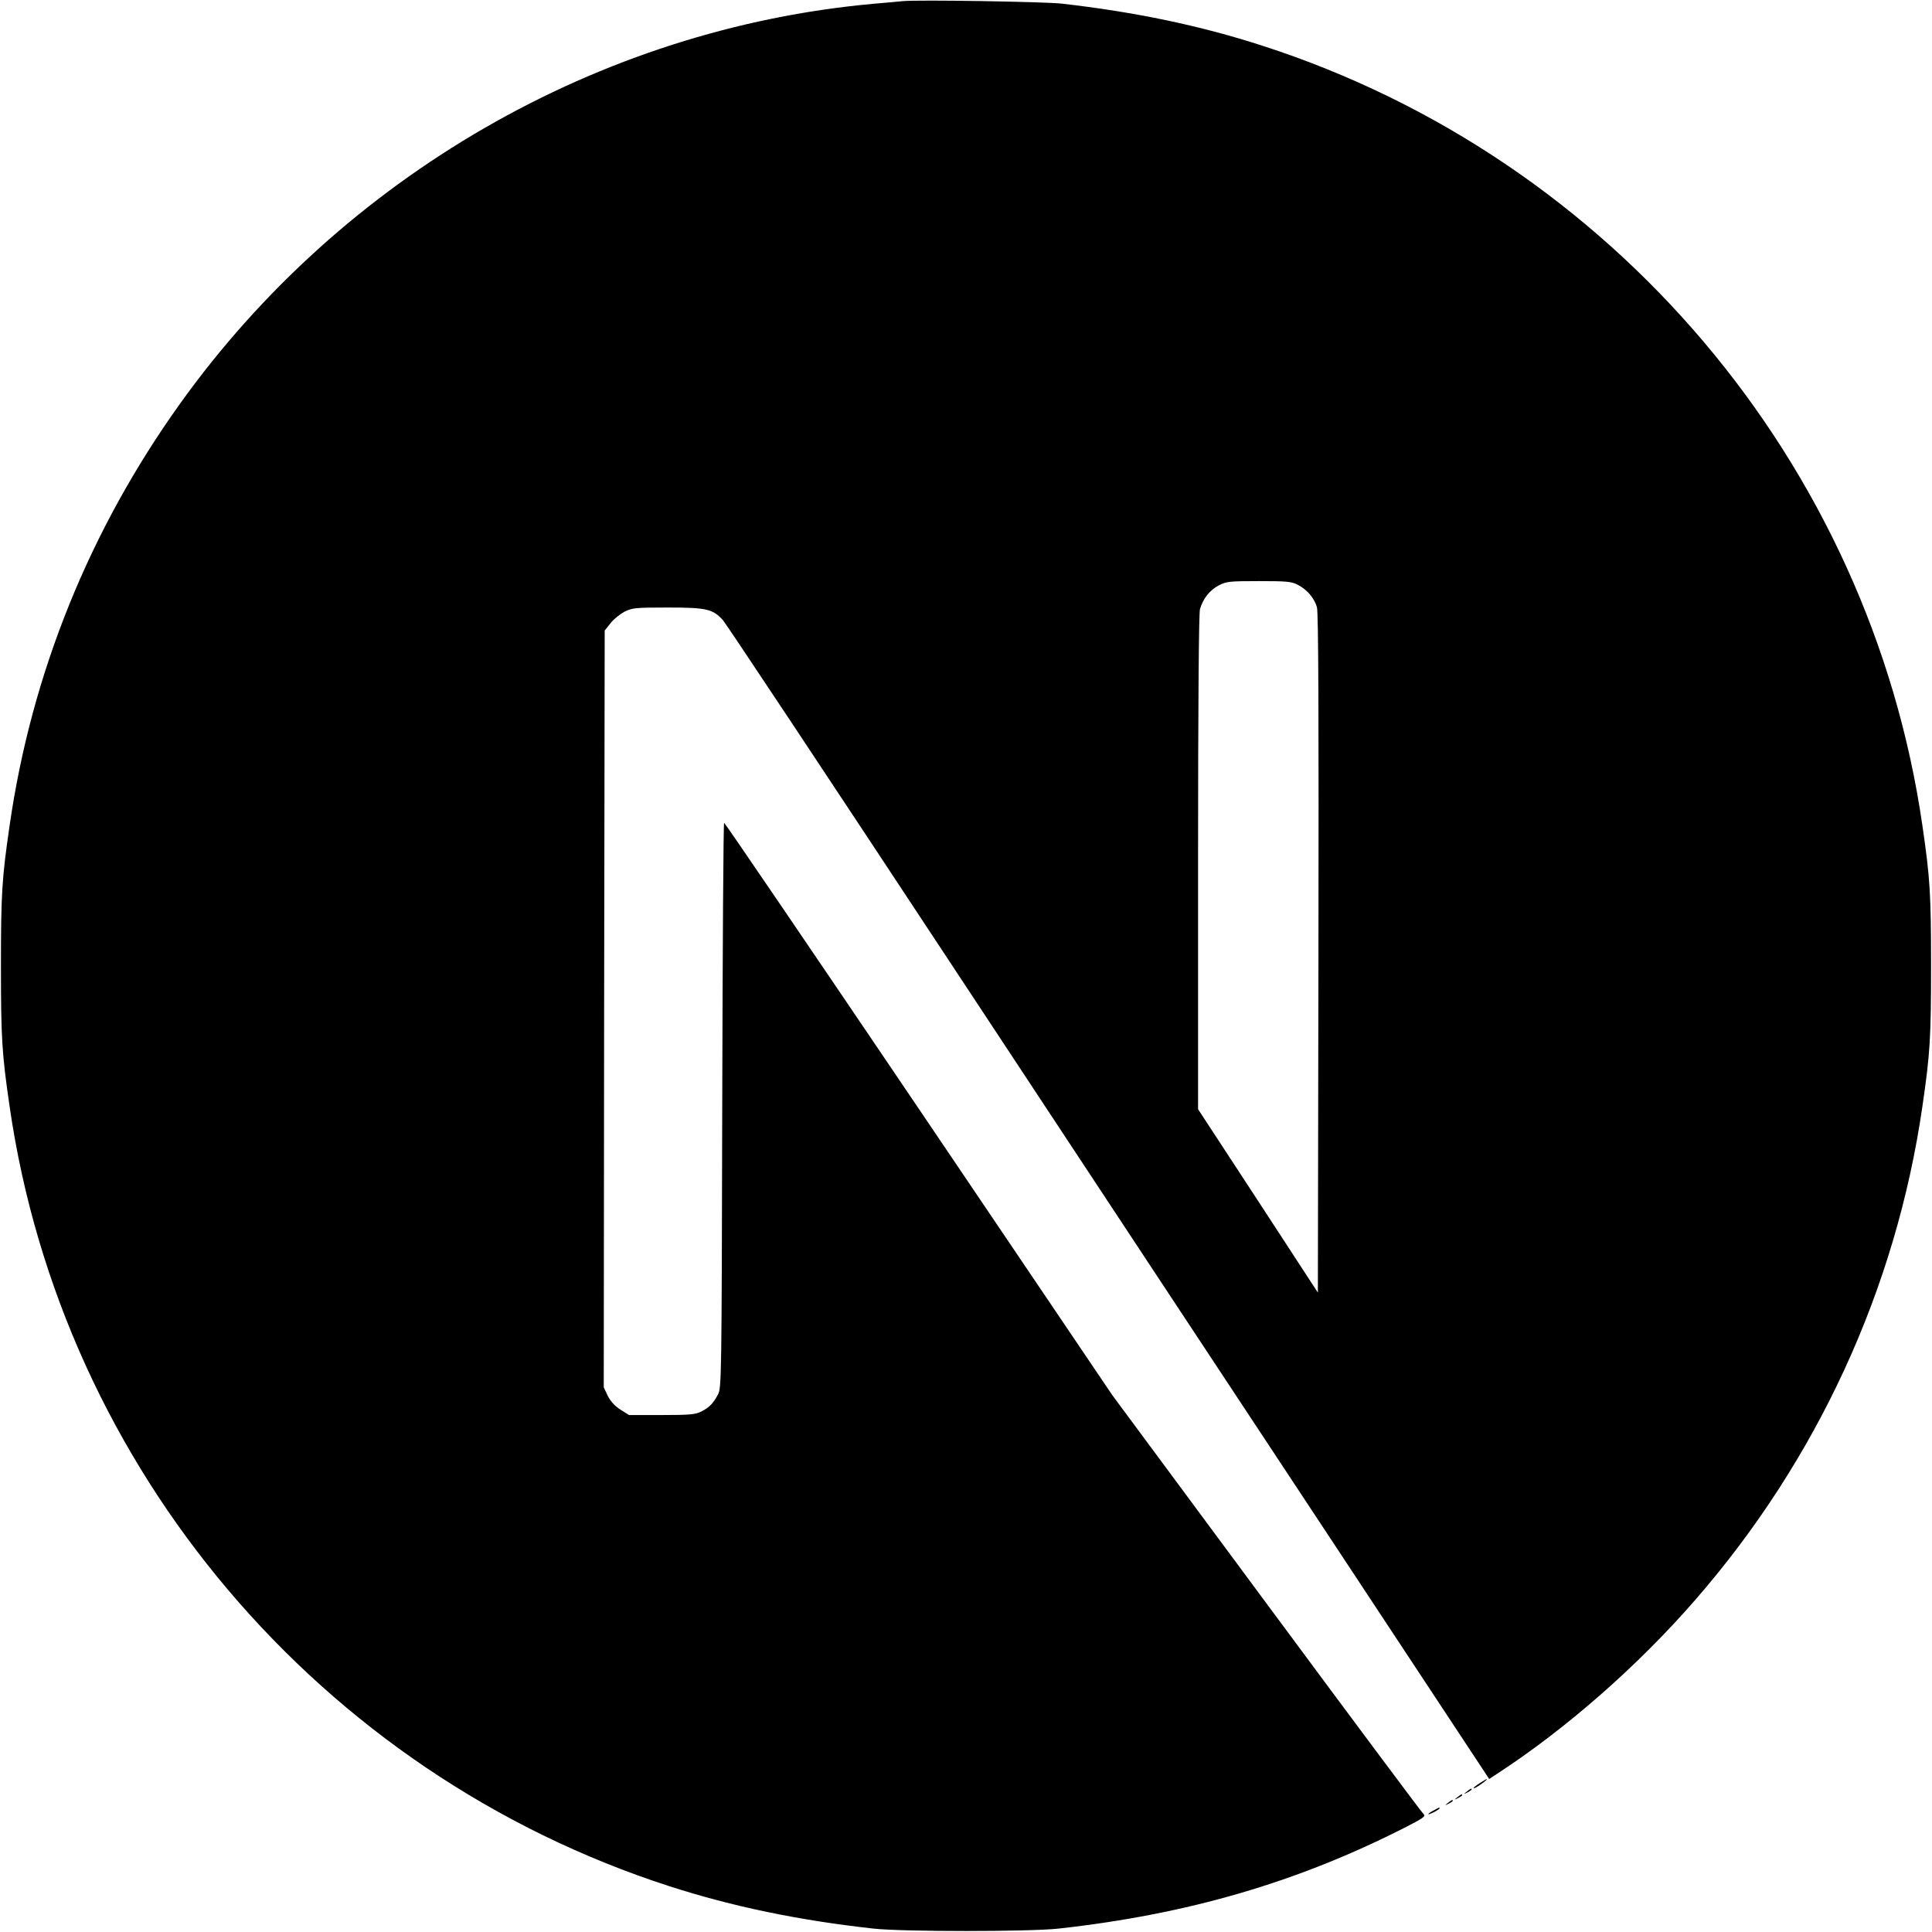
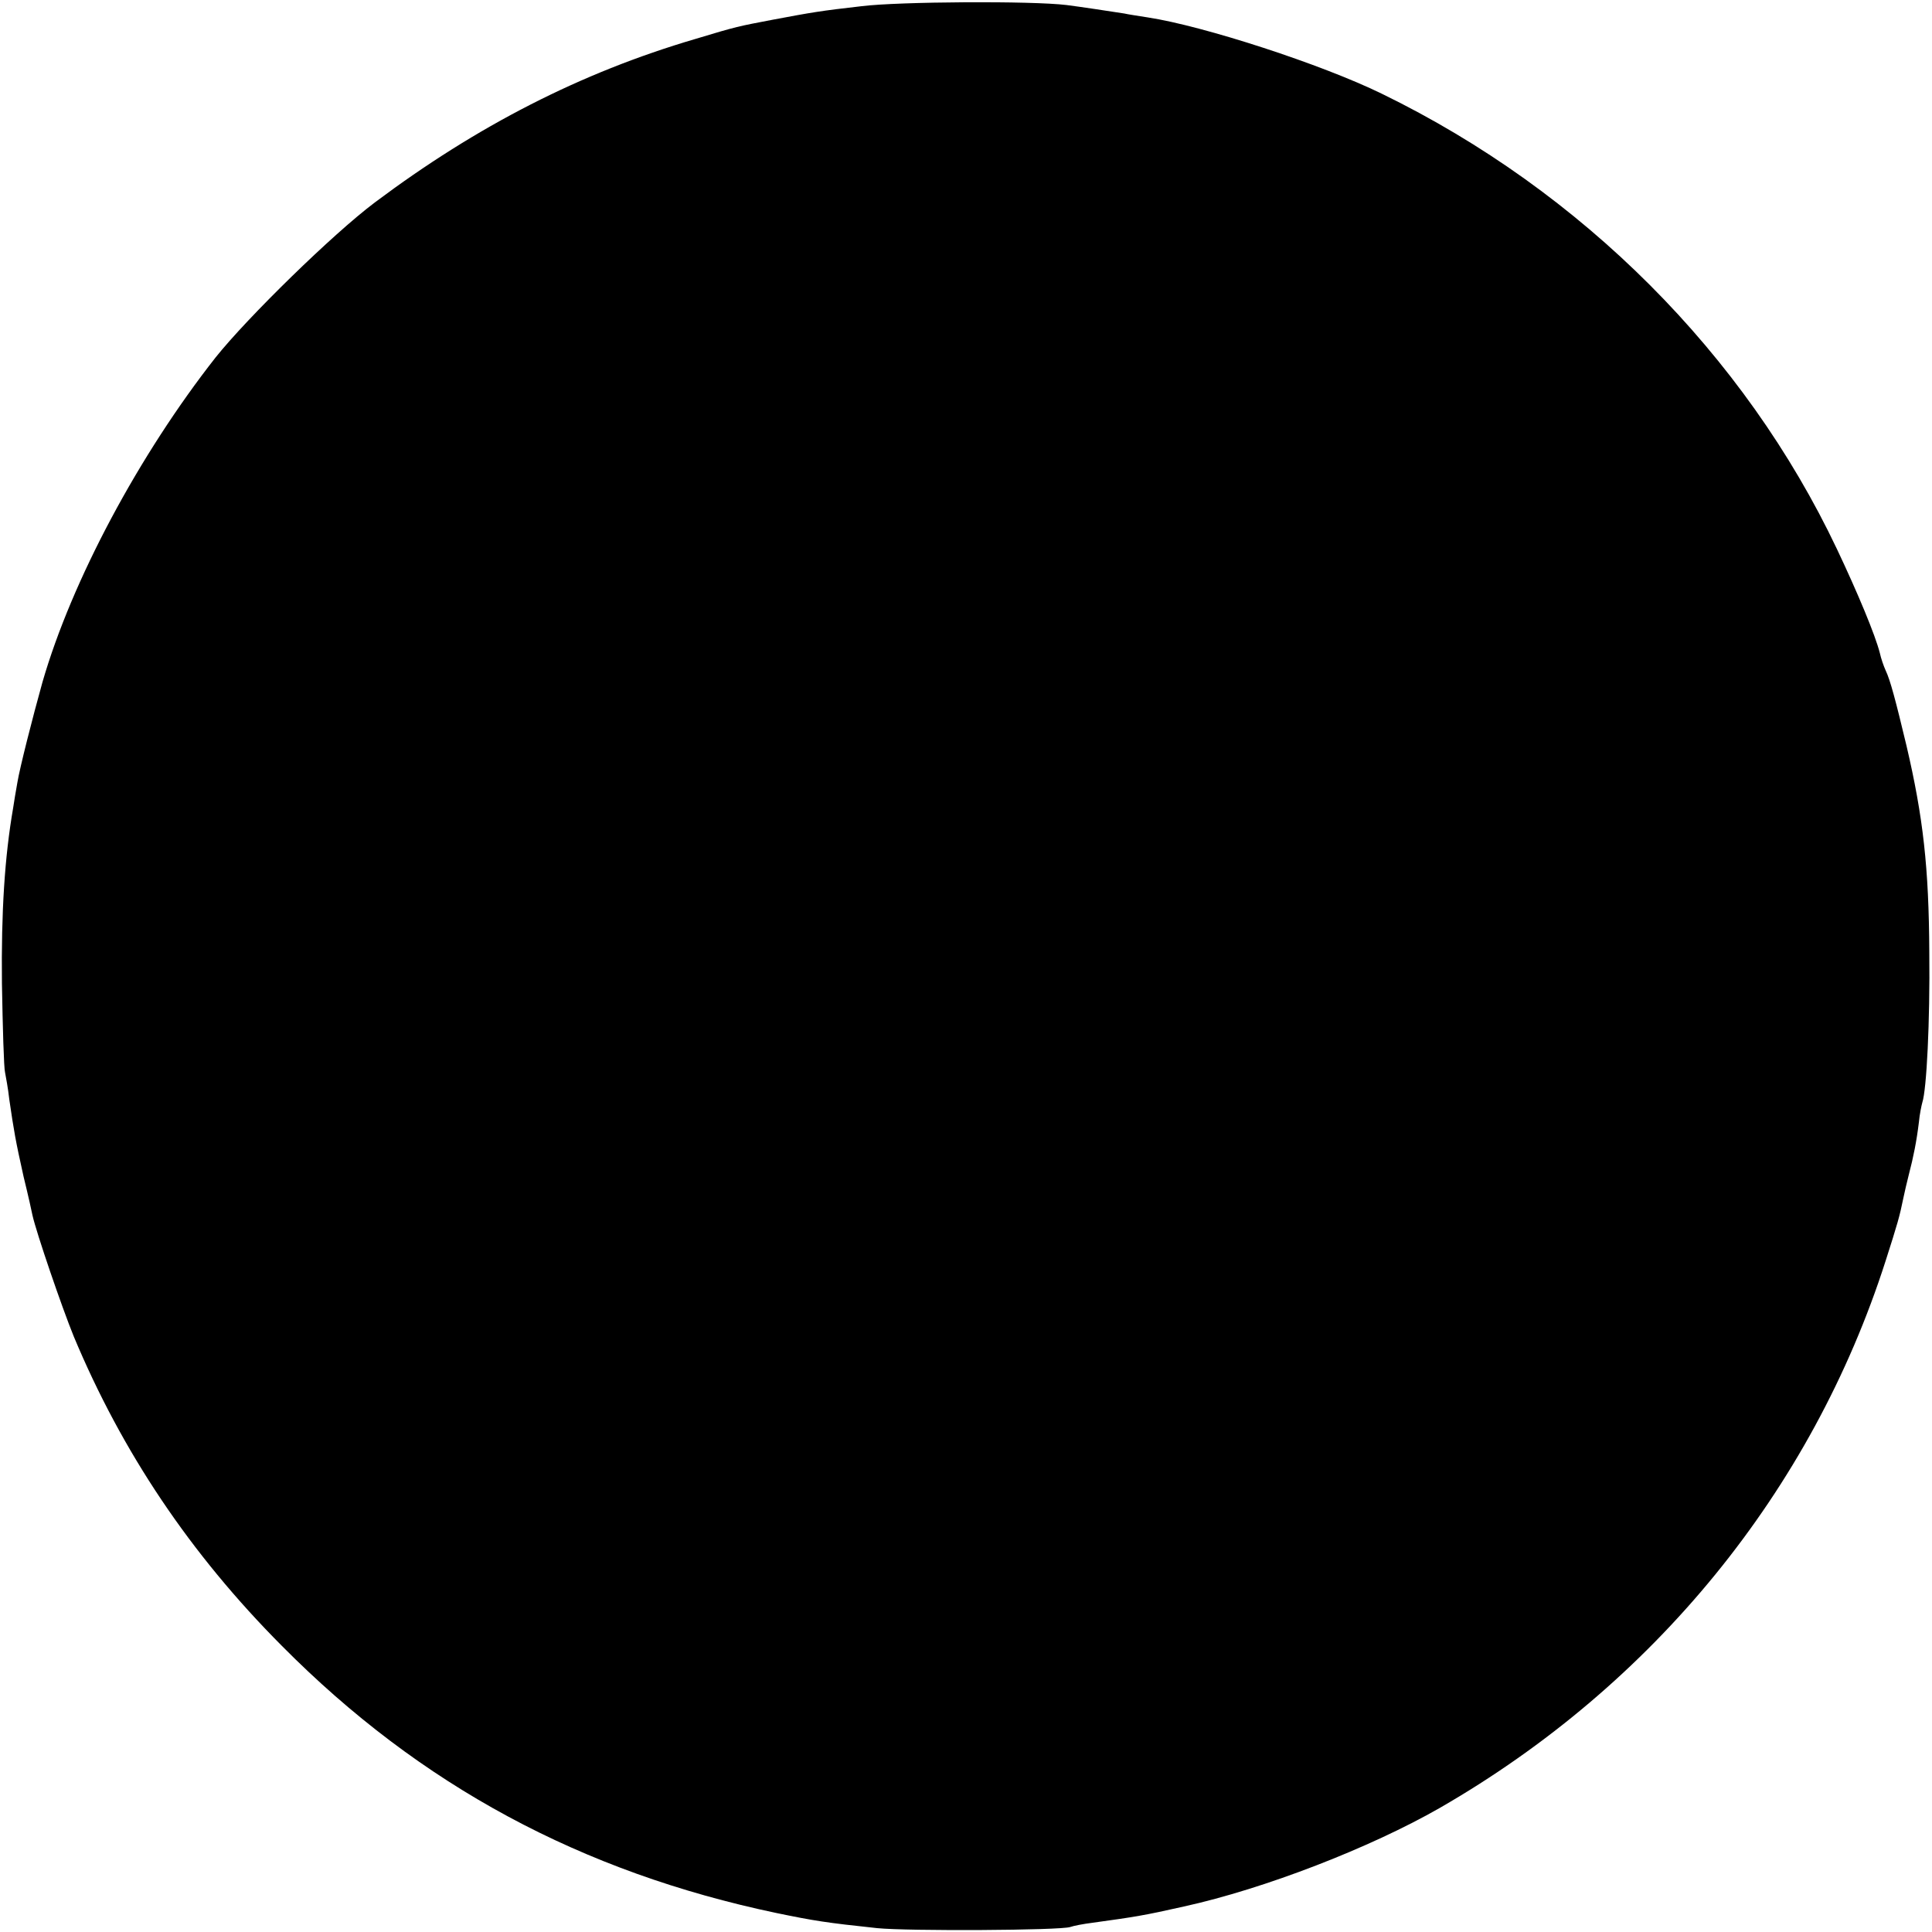
- <svg xmlns="http://www.w3.org/2000/svg" version="1.0" width="1024pt" height="1024pt" viewBox="0 0 1024 1024" preserveAspectRatio="xMidYMid meet">
-   <g transform="translate(0,1024) scale(0.1,-0.1)" fill="#000000" stroke="none">
-     <path d="M4785 10234 c-22 -2 -92 -9 -155 -14 -1453 -131 -2814 -915 -3676 -2120 -480 -670 -787 -1430 -903 -2235 -41 -281 -46 -364 -46 -745 0 -381 5 -464 46 -745 278 -1921 1645 -3535 3499 -4133 332 -107 682 -180 1080 -224 155 -17 825 -17 980 0 687 76 1269 246 1843 539 88 45 105 57 93 67 -8 6 -383 509 -833 1117 l-818 1105 -1025 1517 c-564 834 -1028 1516 -1032 1516 -4 1 -8 -673 -10 -1496 -3 -1441 -4 -1499 -22 -1533 -26 -49 -46 -69 -88 -91 -32 -16 -60 -19 -211 -19 l-173 0 -46 29 c-30 19 -52 44 -67 73 l-21 45 2 2005 3 2006 31 39 c16 21 50 48 74 61 41 20 57 22 230 22 204 0 238 -8 291 -66 15 -16 570 -852 1234 -1859 664 -1007 1572 -2382 2018 -3057 l810 -1227 41 27 c363 236 747 572 1051 922 647 743 1064 1649 1204 2615 41 281 46 364 46 745 0 381 -5 464 -46 745 -278 1921 -1645 3535 -3499 4133 -327 106 -675 179 -1065 223 -96 10 -757 21 -840 13z m2094 -3094 c48 -24 87 -70 101 -118 8 -26 10 -582 8 -1835 l-3 -1798 -317 486 -318 486 0 1307 c0 845 4 1320 10 1343 16 56 51 100 99 126 41 21 56 23 213 23 148 0 174 -2 207 -20z" />
-     <path d="M7843 789 c-35 -22 -46 -37 -15 -20 22 13 58 40 52 41 -3 0 -20 -10 -37 -21z" />
-     <path d="M7774 744 c-18 -14 -18 -15 4 -4 12 6 22 13 22 15 0 8 -5 6 -26 -11z" />
-     <path d="M7724 714 c-18 -14 -18 -15 4 -4 12 6 22 13 22 15 0 8 -5 6 -26 -11z" />
-     <path d="M7674 684 c-18 -14 -18 -15 4 -4 12 6 22 13 22 15 0 8 -5 6 -26 -11z" />
-     <path d="M7598 644 c-38 -20 -36 -28 2 -9 17 9 30 18 30 20 0 7 -1 6 -32 -11z" />
+ <svg xmlns="http://www.w3.org/2000/svg" version="1.0" width="500pt" height="500pt" viewBox="0 0 500 500" preserveAspectRatio="xMidYMid meet">
+   <g transform="translate(0,500) scale(0.1,-0.1)" fill="#000000" stroke="none">
+     <path d="M2230 4984 c-106 -12 -129 -16 -230 -35 -89 -17 -92 -17 -201 -50 -296 -87 -565 -225 -829 -423 -108 -81 -329 -297 -412 -401 -198 -252 -372 -577 -448 -840 -26 -93 -59 -223 -65 -260 -4 -22 -9 -52 -11 -66 -22 -127 -31 -269 -29 -454 2 -115 5 -219 8 -230 2 -11 8 -42 11 -70 12 -82 16 -106 37 -200 12 -49 22 -94 23 -100 10 -45 76 -238 107 -314 125 -299 301 -562 539 -801 358 -361 775 -585 1280 -691 97 -20 128 -25 260 -39 80 -8 475 -6 500 3 8 3 34 8 58 11 109 15 134 19 236 42 209 46 482 152 662 255 554 319 963 820 1154 1416 31 97 36 114 46 163 3 14 9 41 14 60 12 46 20 86 26 135 2 22 7 45 9 52 11 33 20 209 18 388 -1 220 -16 351 -59 535 -28 117 -42 170 -54 195 -5 11 -12 31 -15 45 -12 47 -57 155 -111 269 -239 504 -660 926 -1177 1178 -155 76 -462 176 -607 198 -25 4 -52 8 -60 10 -38 6 -118 18 -150 22 -90 11 -434 9 -530 -3z" />
  </g>
</svg>
